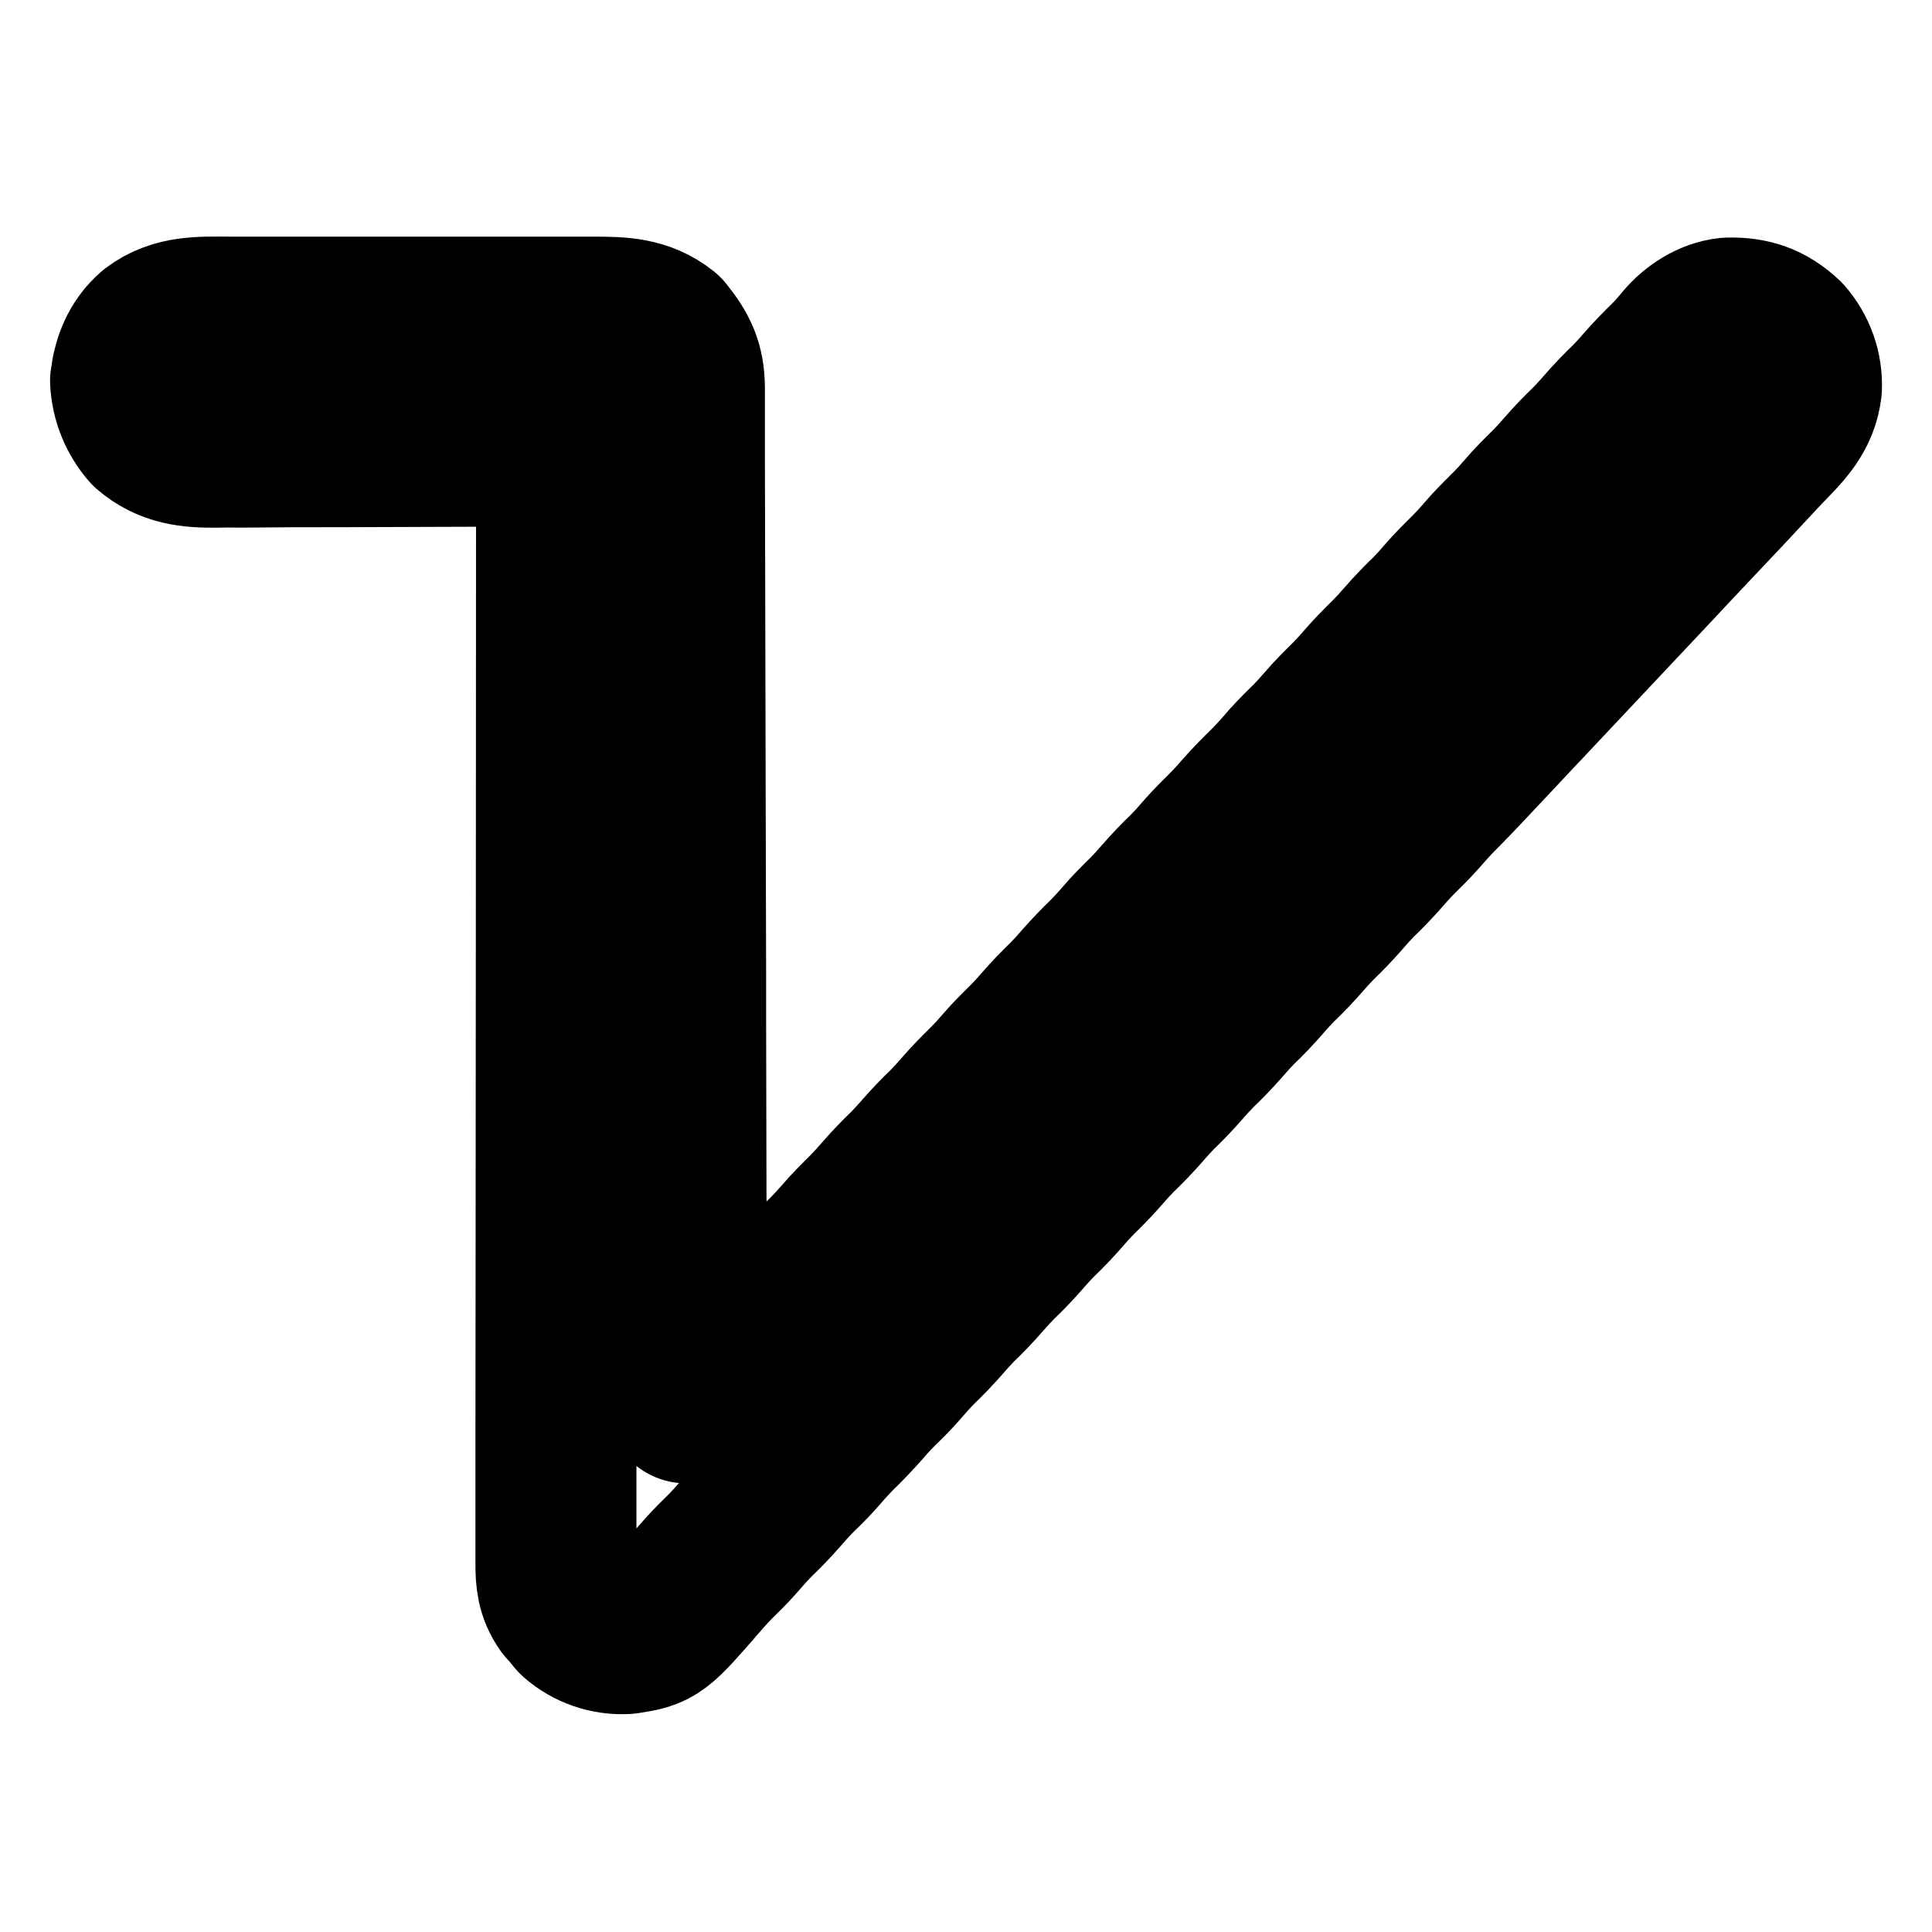
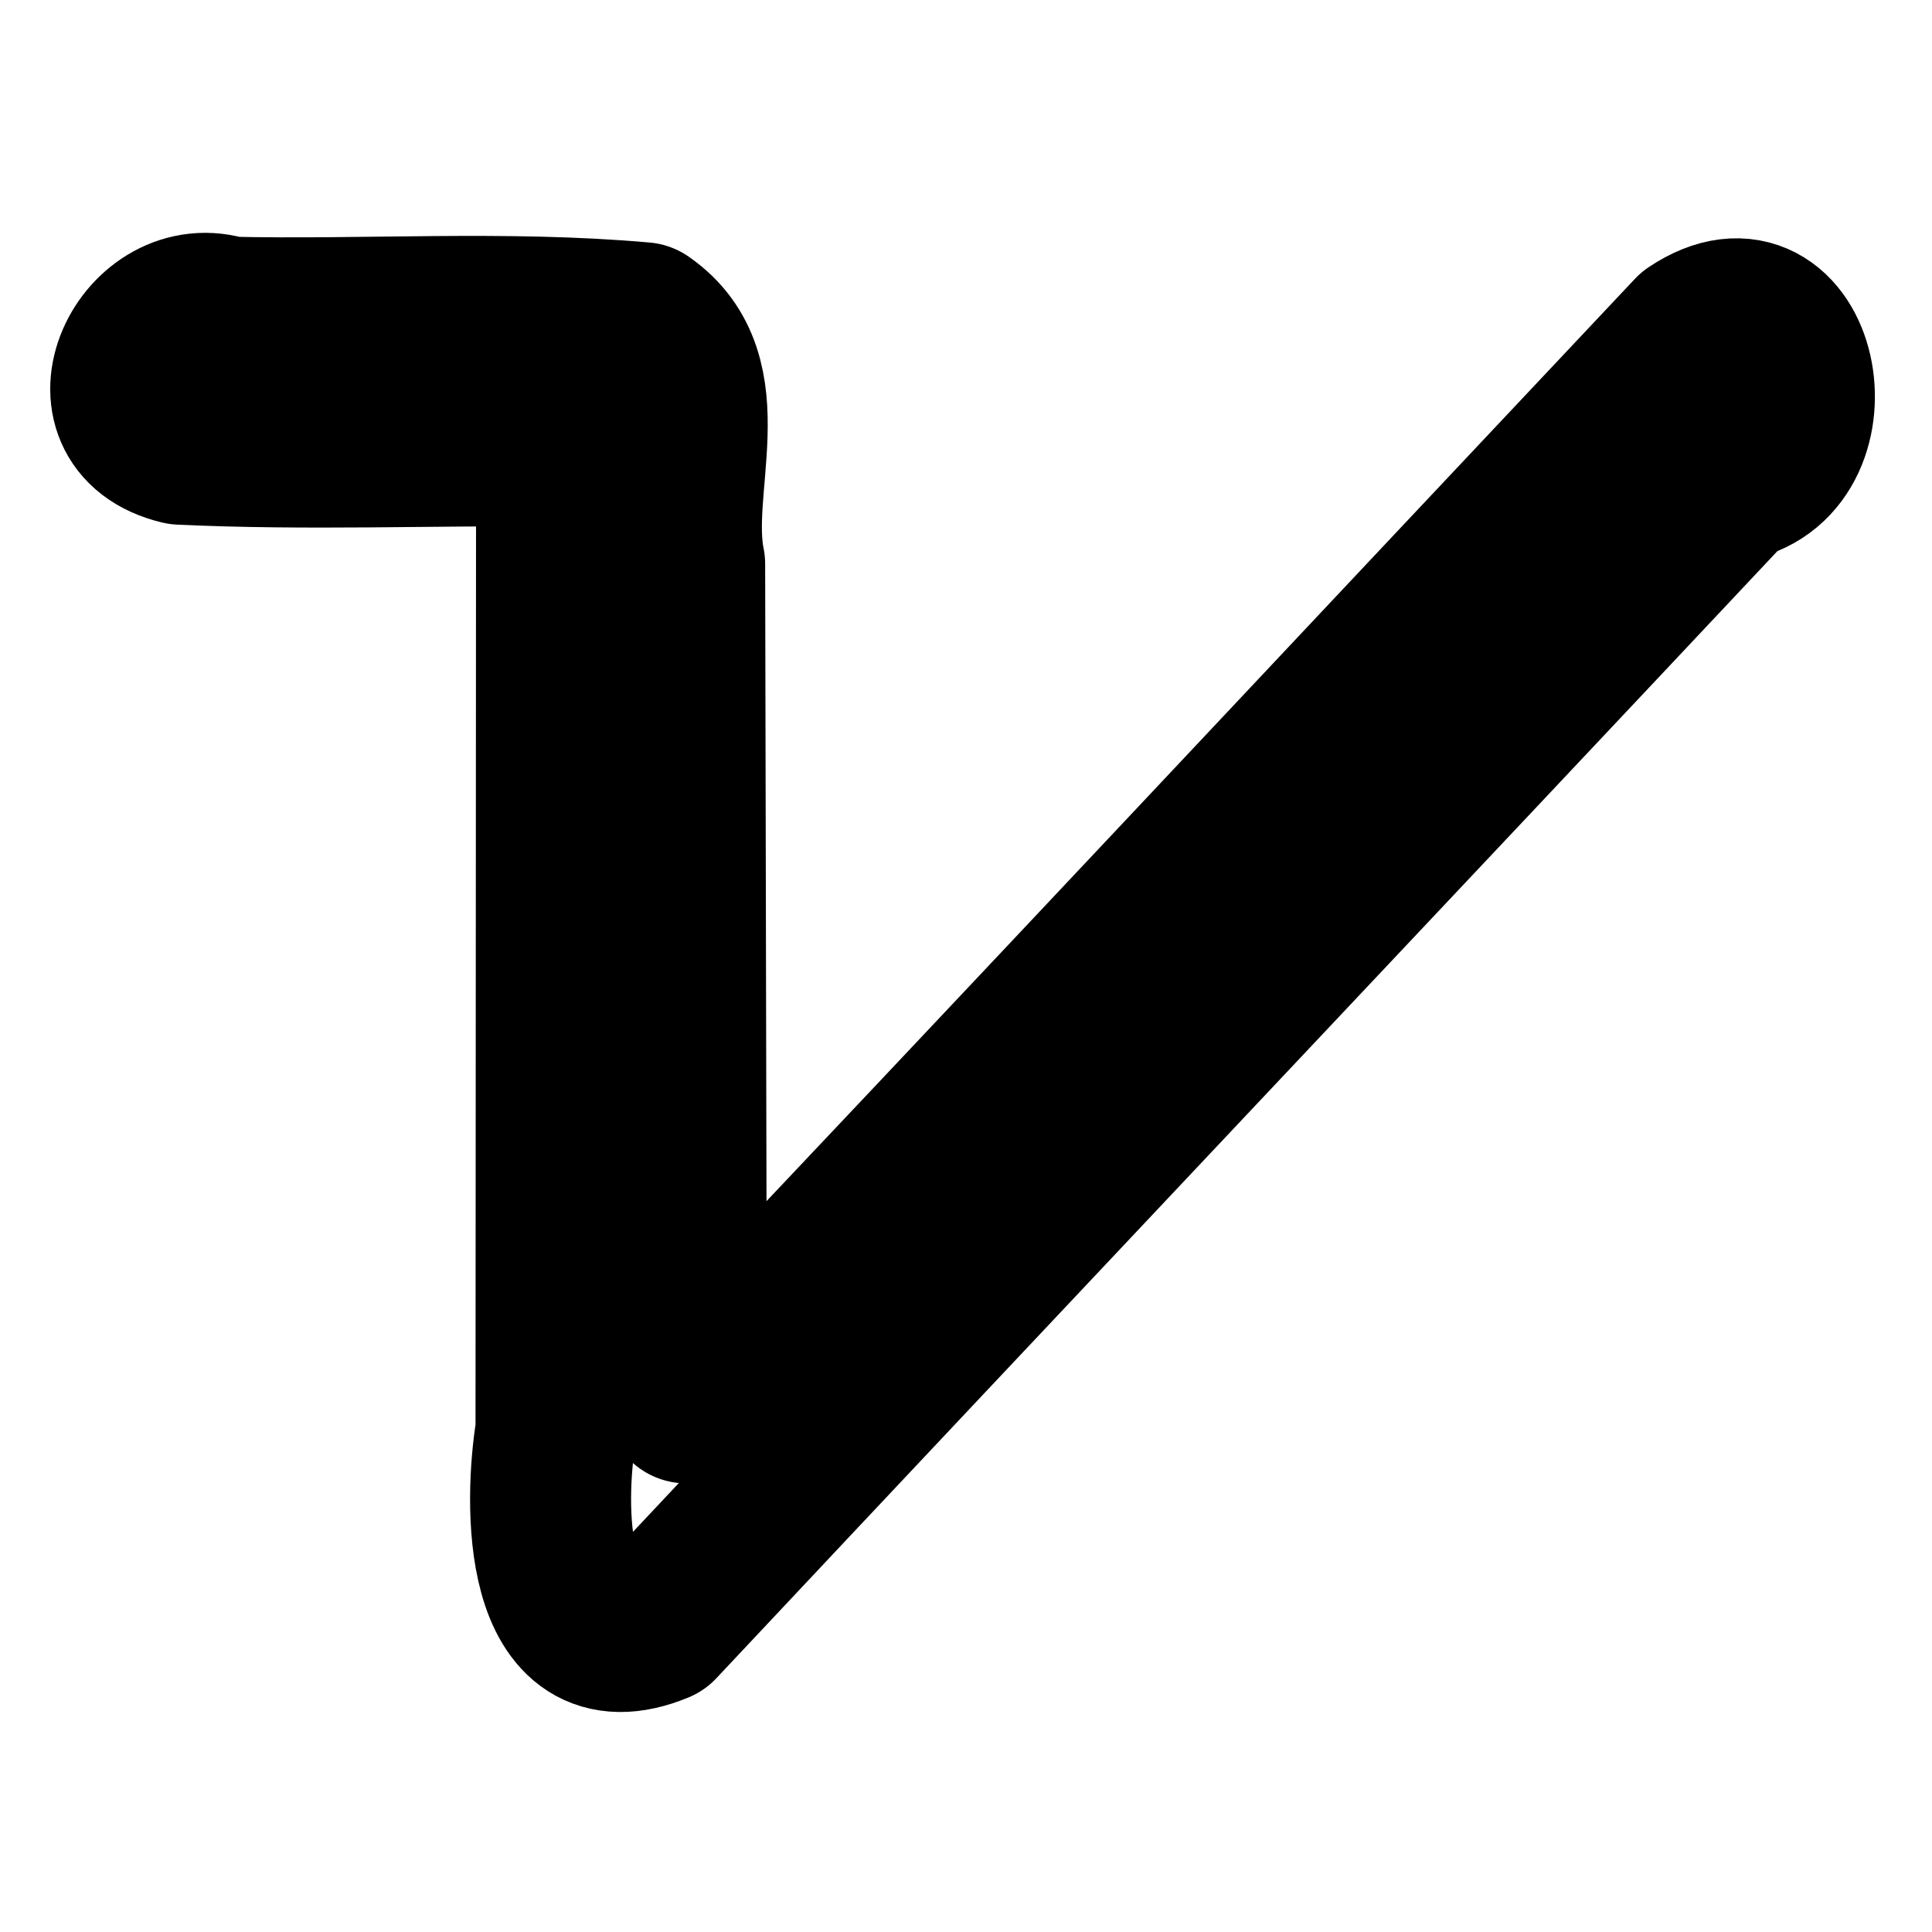
<svg xmlns="http://www.w3.org/2000/svg" width="24" height="24" viewBox="0 0 24 24" fill="none" stroke="currentColor" stroke-width="2" stroke-linecap="round" stroke-linejoin="round">
-   <path d="M2.83 3.94h4.552c.317 0 .602.004.86.211.18.225.258.383.26.673v.883l.003 1.289.007 3.1.005 1.977v.576l.01 4.778.165-.162.046-.047q.154-.154.294-.32c.085-.095.176-.182.266-.271a4 4 0 0 0 .176-.193c.101-.118.21-.225.32-.335a4 4 0 0 0 .177-.193c.1-.118.21-.225.32-.335q.091-.093.177-.192c.1-.118.21-.225.32-.335a4 4 0 0 0 .176-.193 5 5 0 0 1 .32-.335 4 4 0 0 0 .177-.193 5 5 0 0 1 .32-.334q.091-.094.176-.193c.101-.118.21-.226.32-.335q.093-.093.177-.193c.1-.117.21-.225.32-.334a4 4 0 0 0 .177-.193c.1-.118.21-.226.32-.335q.091-.093.176-.193.153-.174.32-.334.092-.094.177-.193c.1-.119.21-.226.32-.335a4 4 0 0 0 .176-.193 5 5 0 0 1 .32-.335q.093-.094.176-.193.12-.137.25-.264.128-.125.245-.261c.11-.127.228-.244.346-.36q.125-.129.238-.263.128-.14.266-.272.092-.095.177-.194c.1-.118.209-.225.32-.335q.091-.093.176-.193c.101-.117.21-.225.32-.334a4 4 0 0 0 .177-.193 5 5 0 0 1 .32-.335q.092-.093.176-.193c.101-.117.21-.225.32-.334q.093-.094.177-.193c.1-.118.21-.226.32-.335q.092-.093.177-.193c.1-.118.209-.226.32-.335a4 4 0 0 0 .176-.192 5 5 0 0 1 .32-.335 4 4 0 0 0 .177-.193 5 5 0 0 1 .32-.335q.091-.093.176-.193c.101-.117.21-.225.32-.334a3 3 0 0 0 .177-.2c.133-.157.332-.288.542-.31.279-.007.487.062.692.255a.87.87 0 0 1 .217.612c-.035.303-.22.493-.424.702q-.103.107-.203.216-.355.382-.715.761l-.311.33-.124.133-.062.066-1.676 1.781-.062.065-.123.132-.514.546q-.14.15-.286.296a4 4 0 0 0-.206.222q-.121.139-.253.268-.13.126-.248.263a5 5 0 0 1-.32.335 4 4 0 0 0-.176.193 5 5 0 0 1-.32.335 4 4 0 0 0-.177.193 5 5 0 0 1-.32.334 4 4 0 0 0-.176.193 5 5 0 0 1-.32.335 4 4 0 0 0-.176.193 5 5 0 0 1-.32.334 4 4 0 0 0-.178.193 5 5 0 0 1-.32.335 4 4 0 0 0-.176.193 5 5 0 0 1-.32.334 4 4 0 0 0-.177.193 5 5 0 0 1-.32.335 4 4 0 0 0-.176.193 5 5 0 0 1-.32.335 4 4 0 0 0-.176.192 5 5 0 0 1-.32.335 4 4 0 0 0-.178.193 5 5 0 0 1-.32.335 4 4 0 0 0-.176.193 5 5 0 0 1-.32.334 4 4 0 0 0-.177.194 4 4 0 0 1-.248.264q-.13.124-.246.26a6 6 0 0 1-.346.362q-.123.128-.237.262c-.085.096-.177.183-.267.272a4 4 0 0 0-.176.194 5 5 0 0 1-.32.334 4 4 0 0 0-.177.193 4 4 0 0 1-.248.264 4 4 0 0 0-.24.254c-.56.646-.56.646-.932.703a.85.85 0 0 1-.61-.21l-.065-.08-.067-.075c-.114-.16-.128-.319-.127-.51v-1.49l.002-2.203.003-4.162V11.5l.003-5.96h-.072l-1.72.006-.834.003-.726.001-.383.003q-.182.002-.363 0l-.132.002c-.315.003-.58-.024-.825-.234a.97.97 0 0 1-.237-.591c.03-.236.11-.443.292-.601.274-.208.589-.19.915-.19Z" />
+   <path d="M2.83 3.94c1.718.04 3.44-.083 5.154.069.974.675.322 2.02.521 2.998l.022 10.42c4.184-4.413 8.34-8.852 12.511-13.278 1.309-.873 1.782 1.551.488 1.826-4.448 4.733-8.91 9.452-13.355 14.187-1.44.596-1.412-1.497-1.264-2.386q.004-6.118.007-12.236c-1.556-.014-3.113.052-4.669-.022-1.223-.292-.432-1.923.585-1.578" />
</svg>
